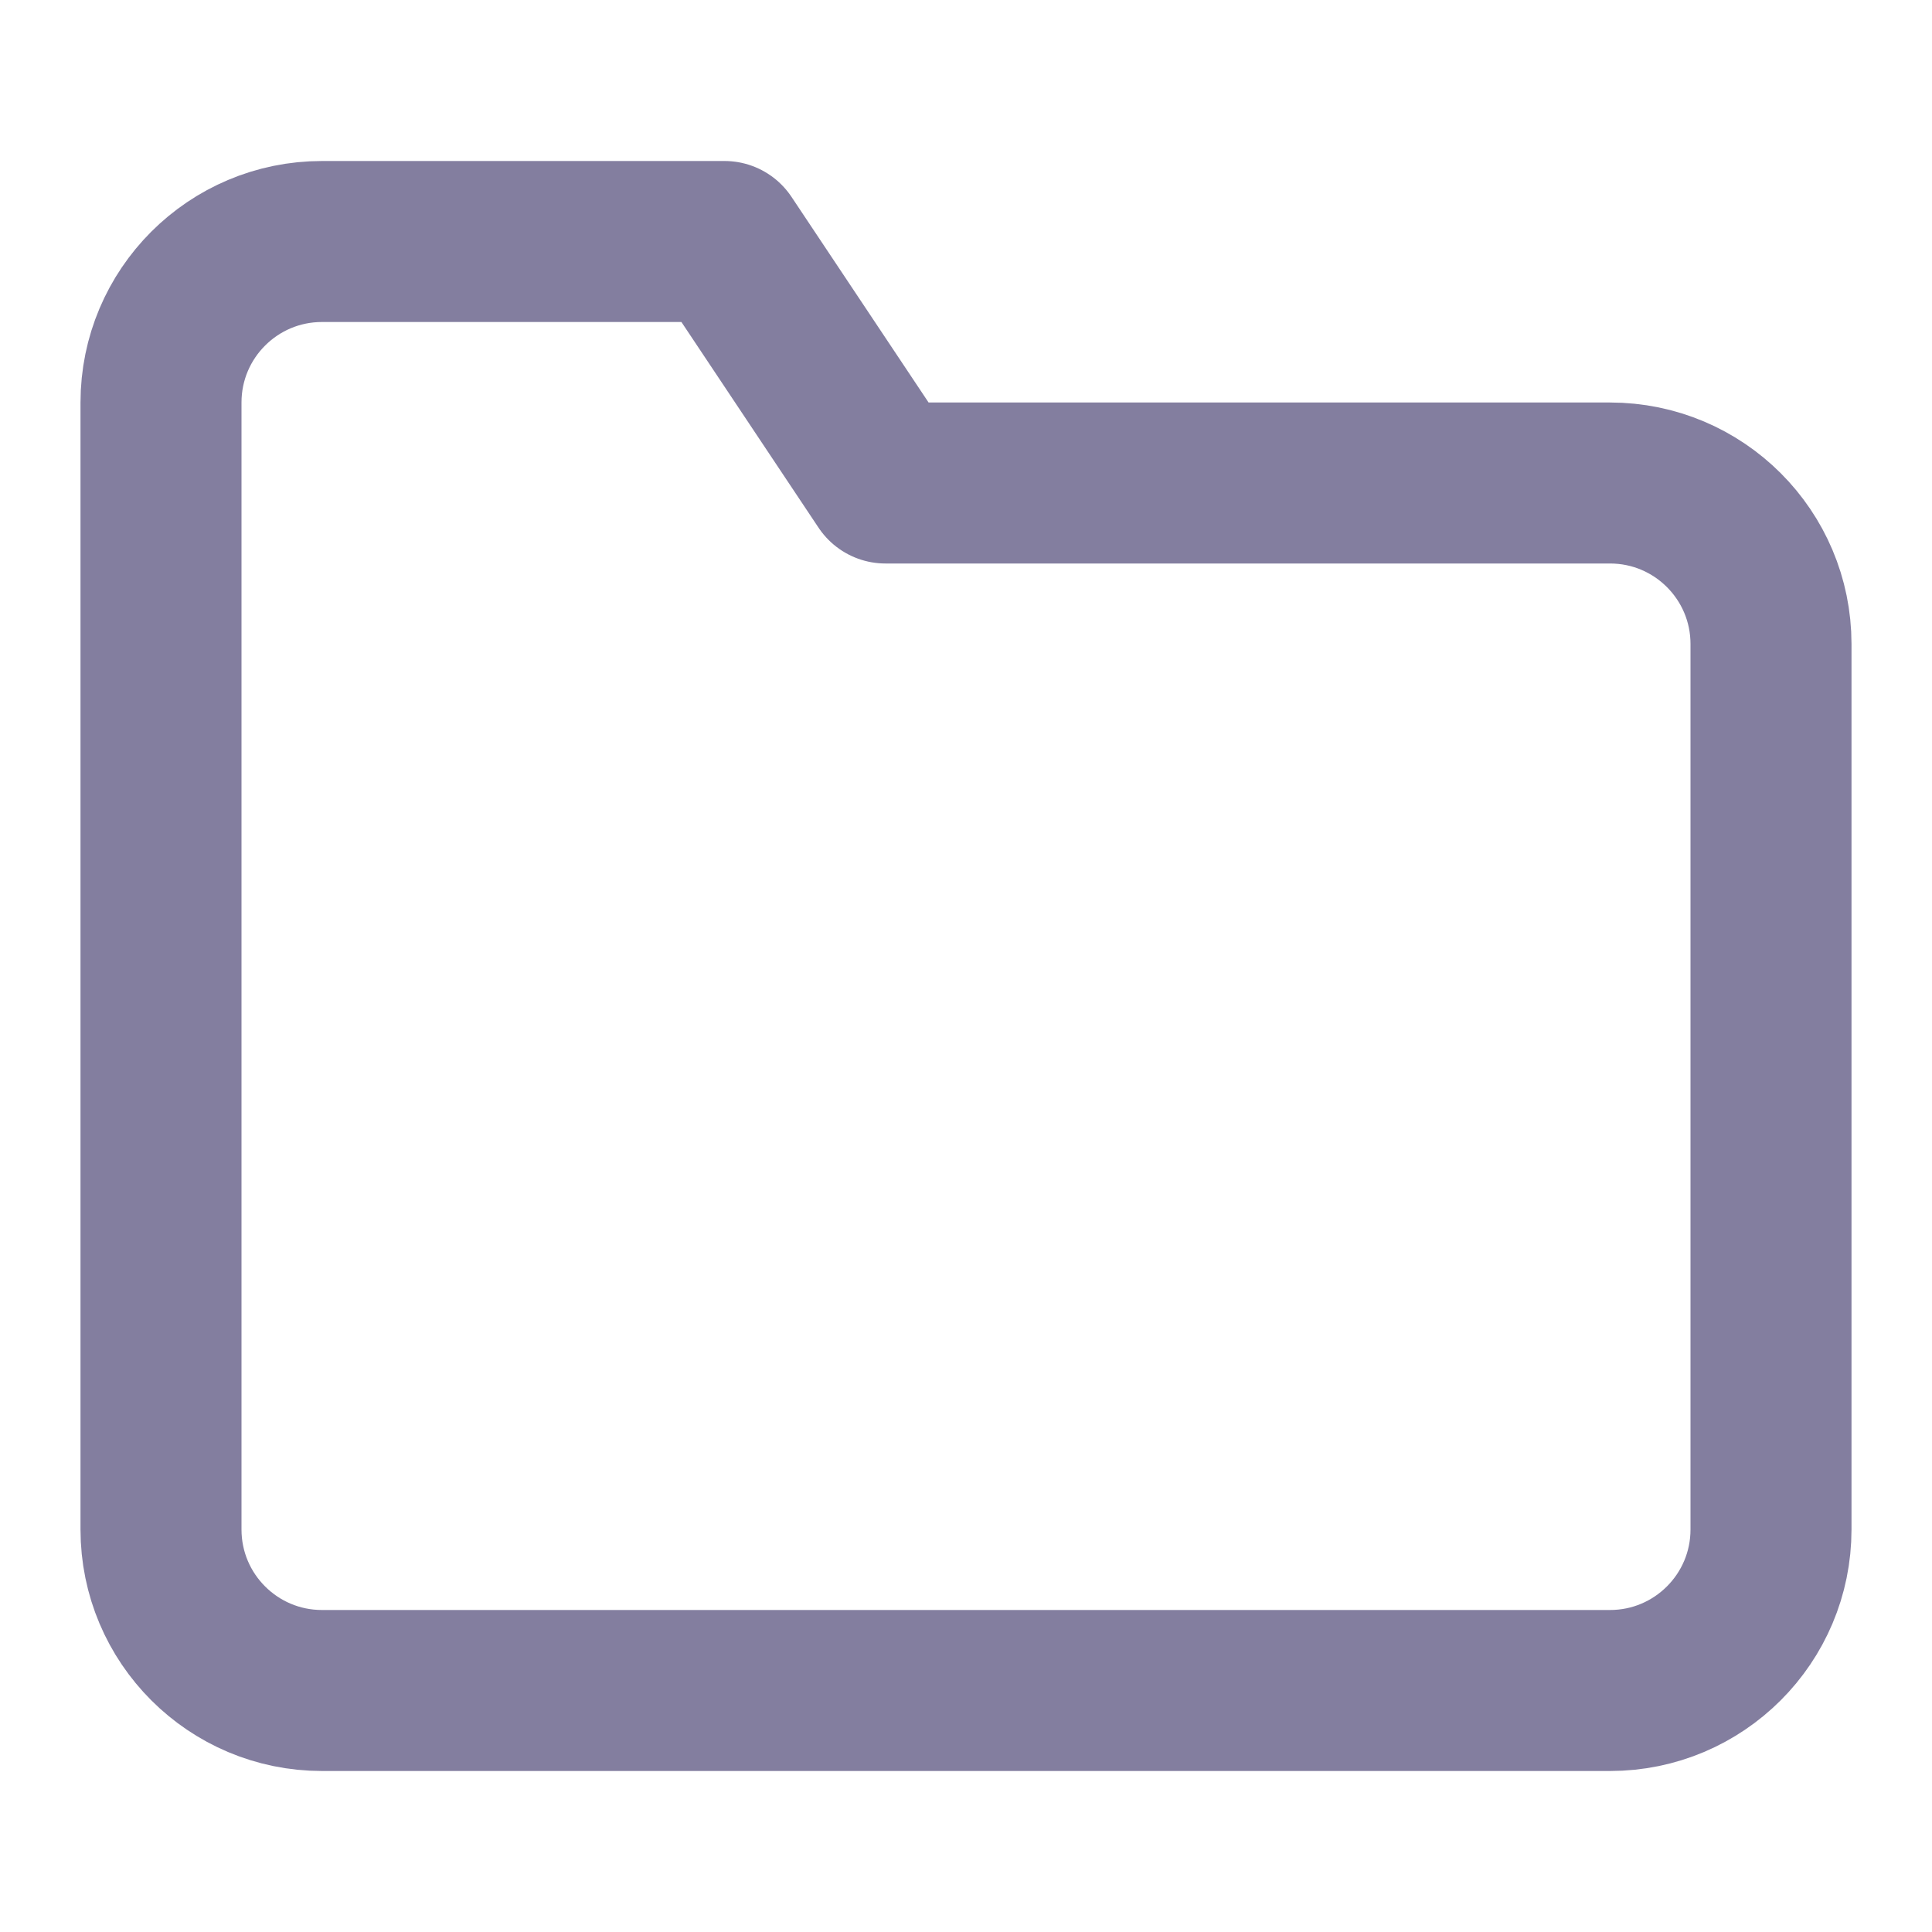
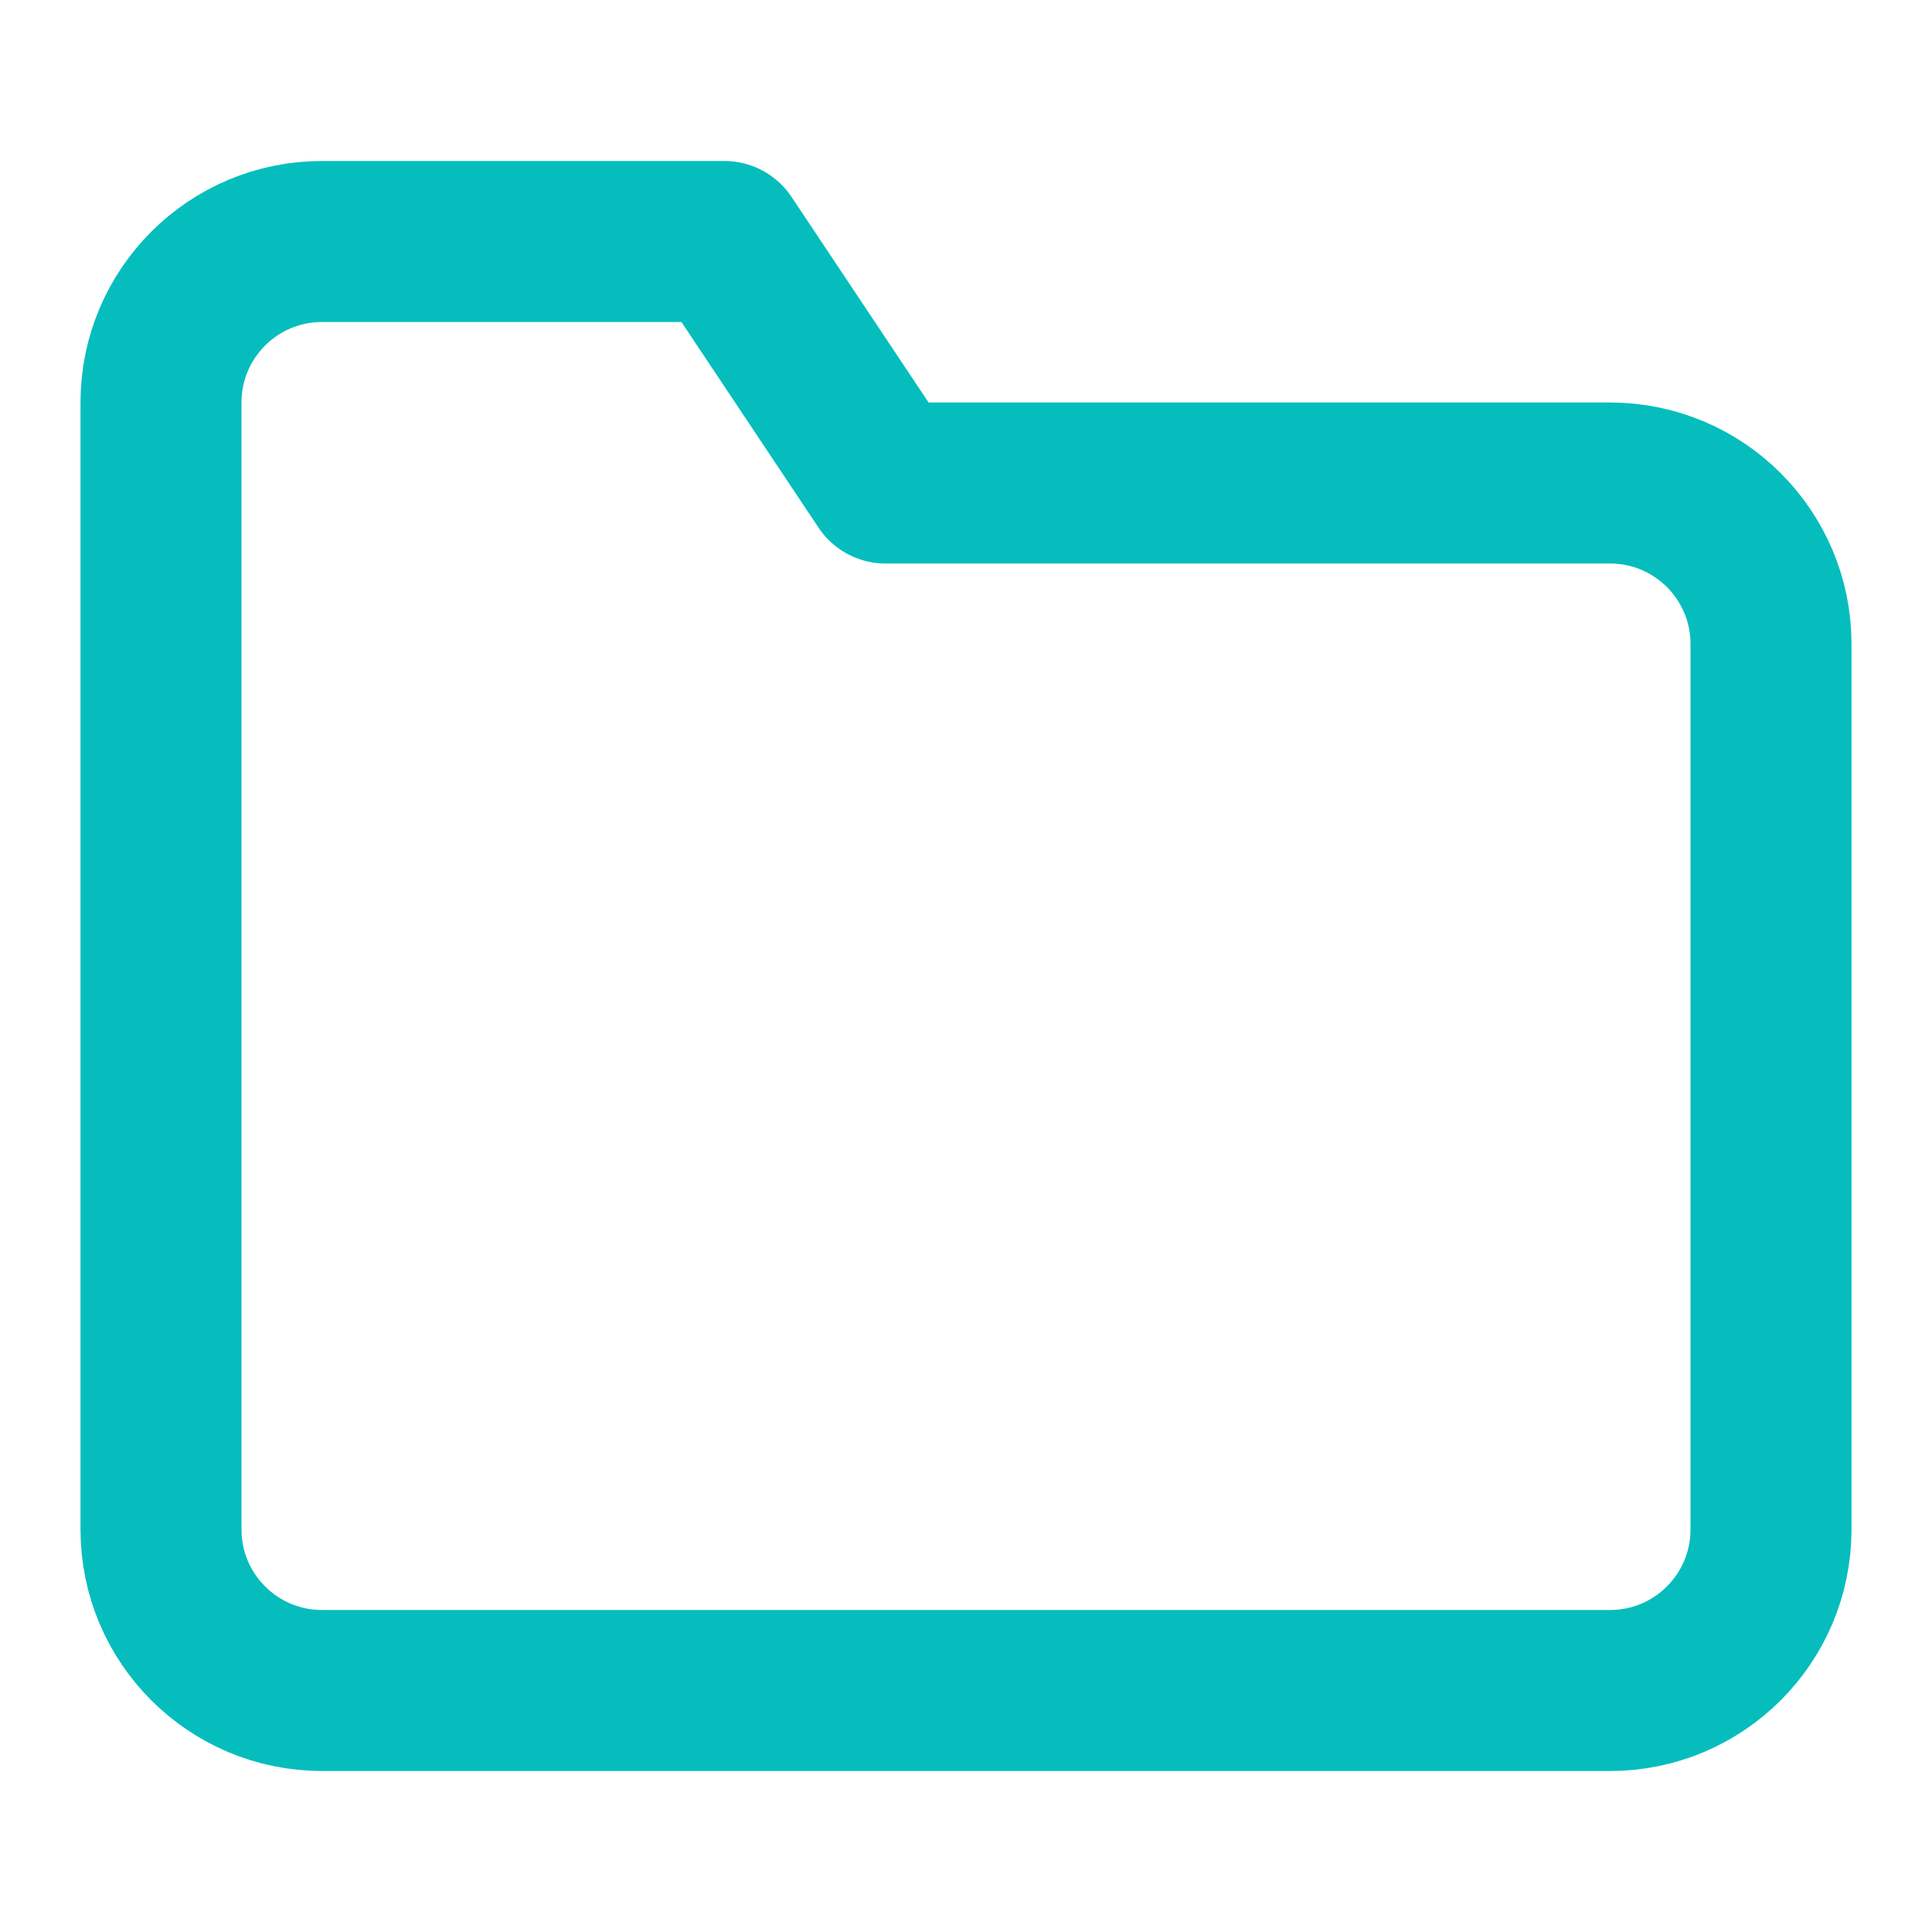
- <svg xmlns="http://www.w3.org/2000/svg" width="24" height="24" viewBox="0 0 24 24" fill="none" stroke="#837E9F" stroke-width="2" stroke-linecap="round" stroke-linejoin="round" class="feather feather-folder">
+ <svg xmlns="http://www.w3.org/2000/svg" width="24" height="24" viewBox="0 0 24 24" fill="none" stroke="#06bdbd" stroke-width="2" stroke-linecap="round" stroke-linejoin="round" class="feather feather-folder">
  <path d="M22 19a2 2 0 0 1-2 2H4a2 2 0 0 1-2-2V5a2 2 0 0 1 2-2h5l2 3h9a2 2 0 0 1 2 2z" />
</svg>
